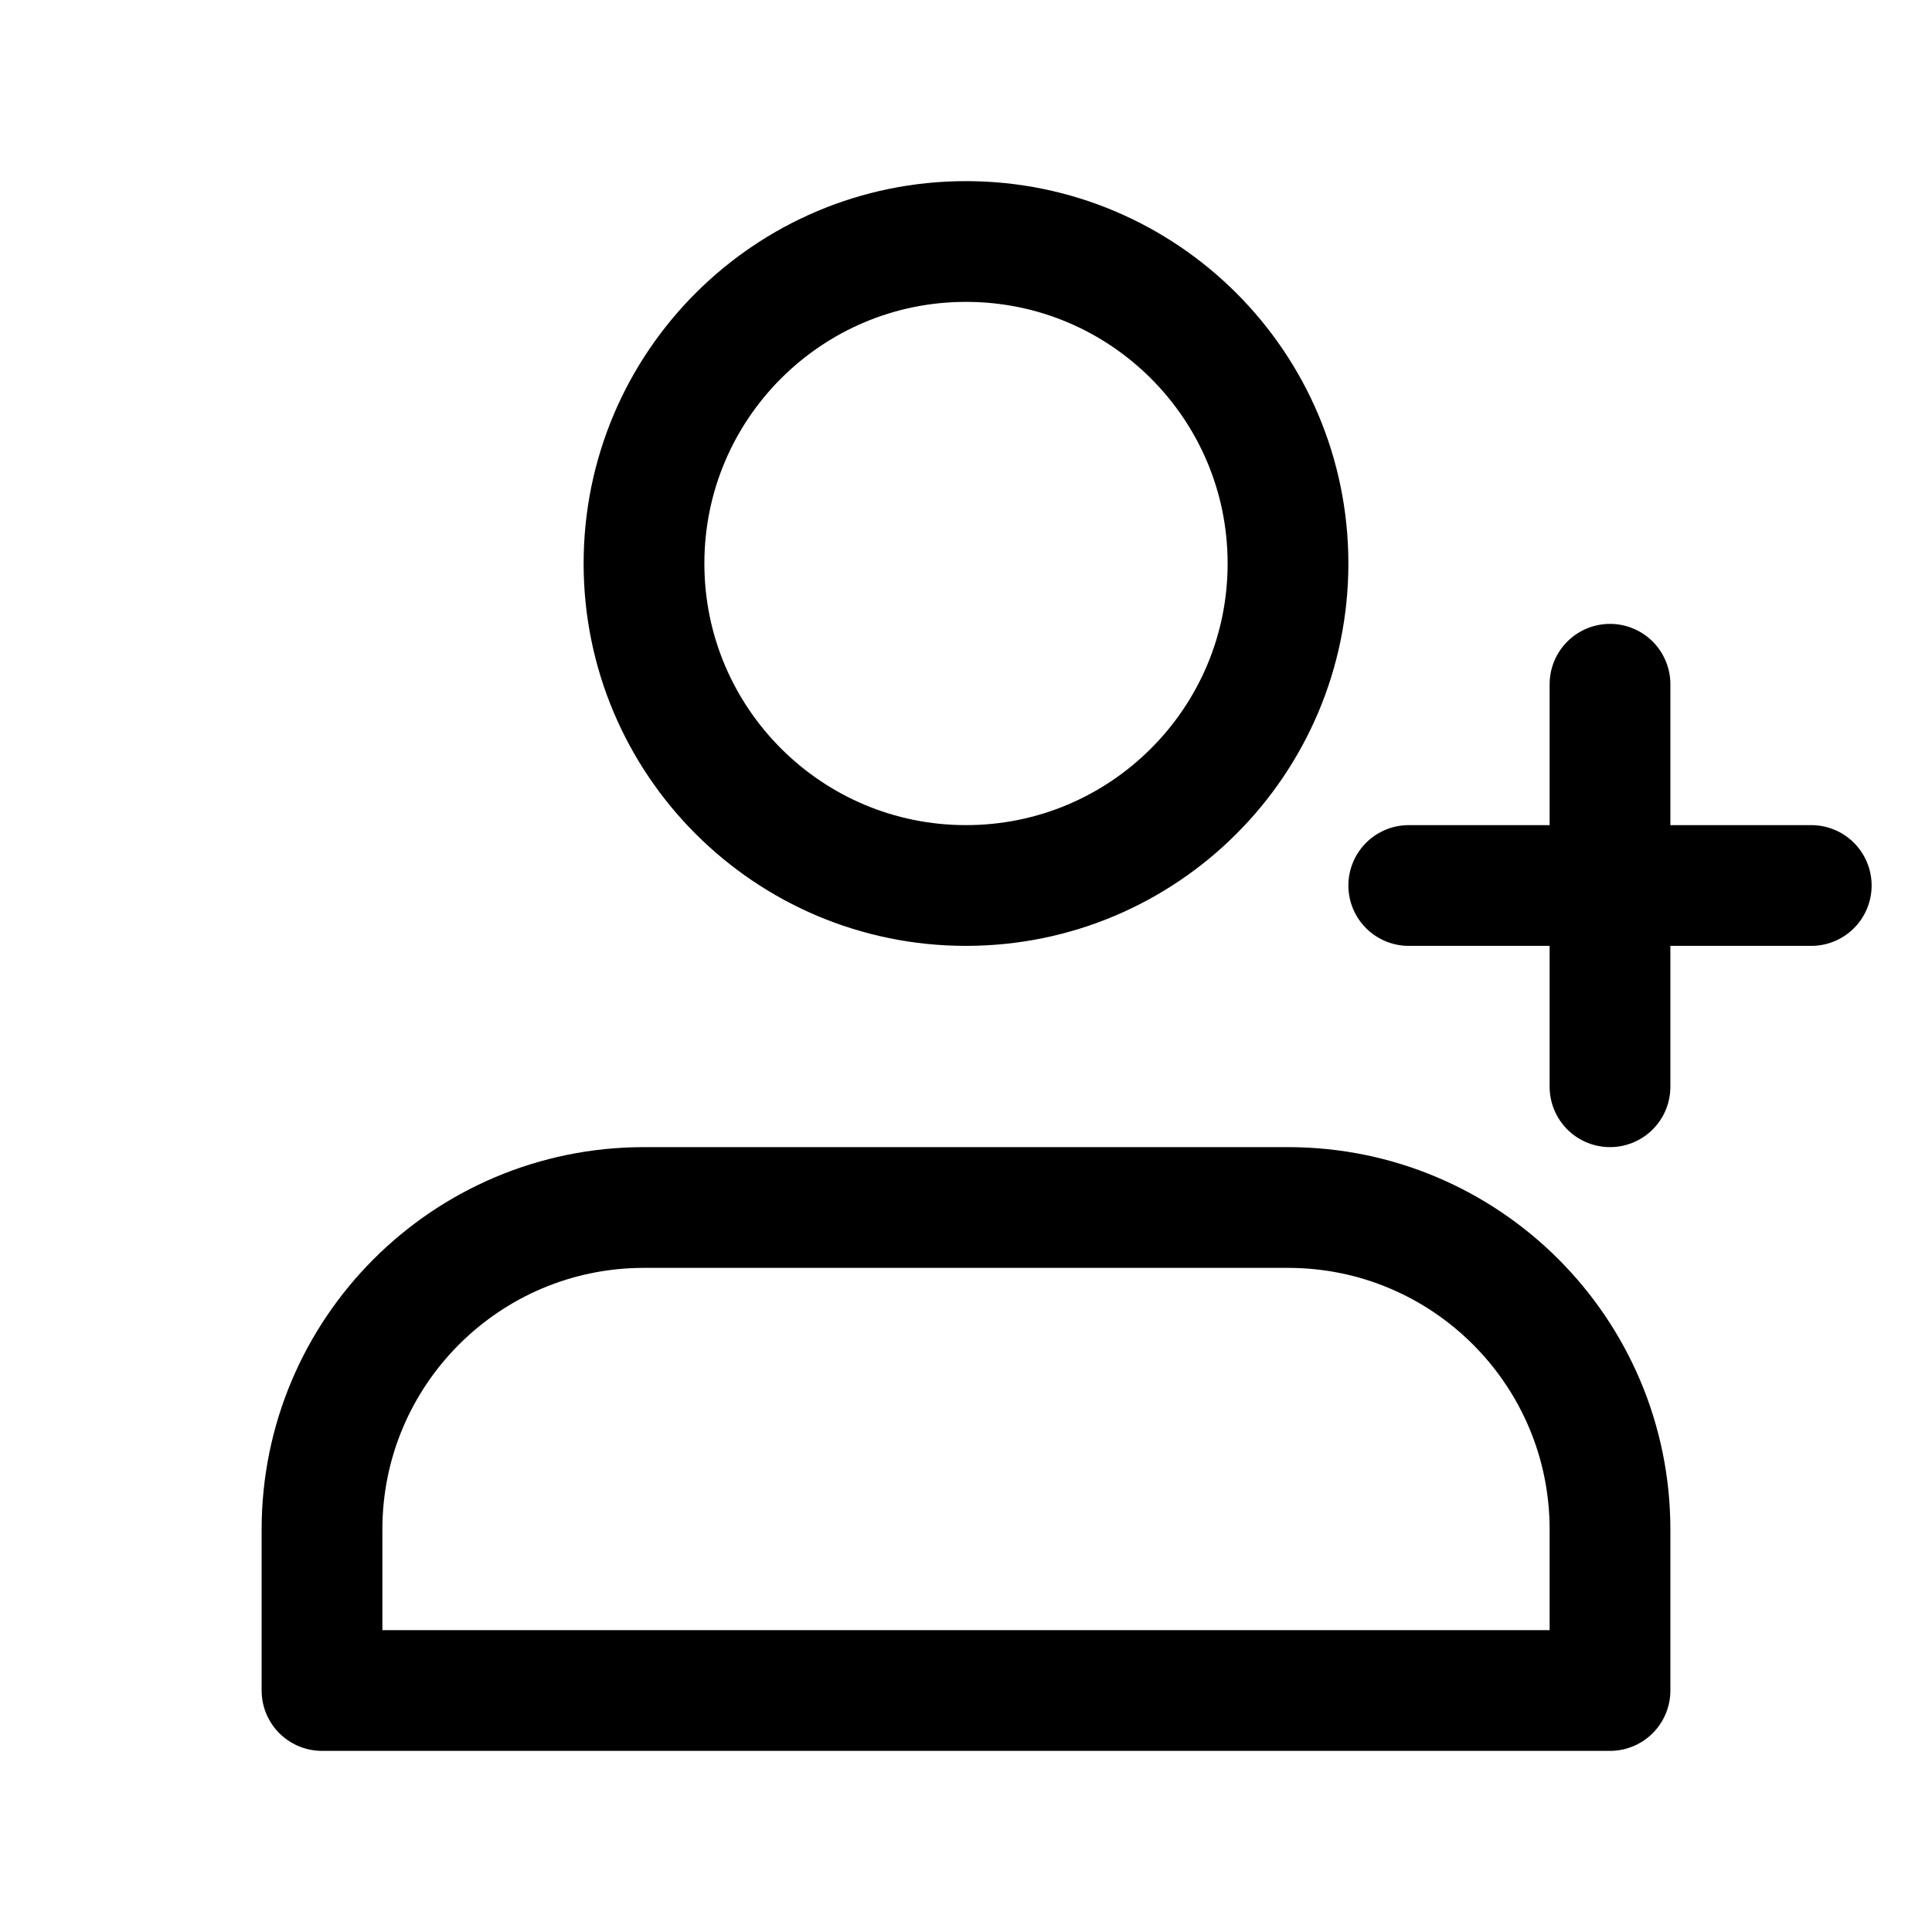
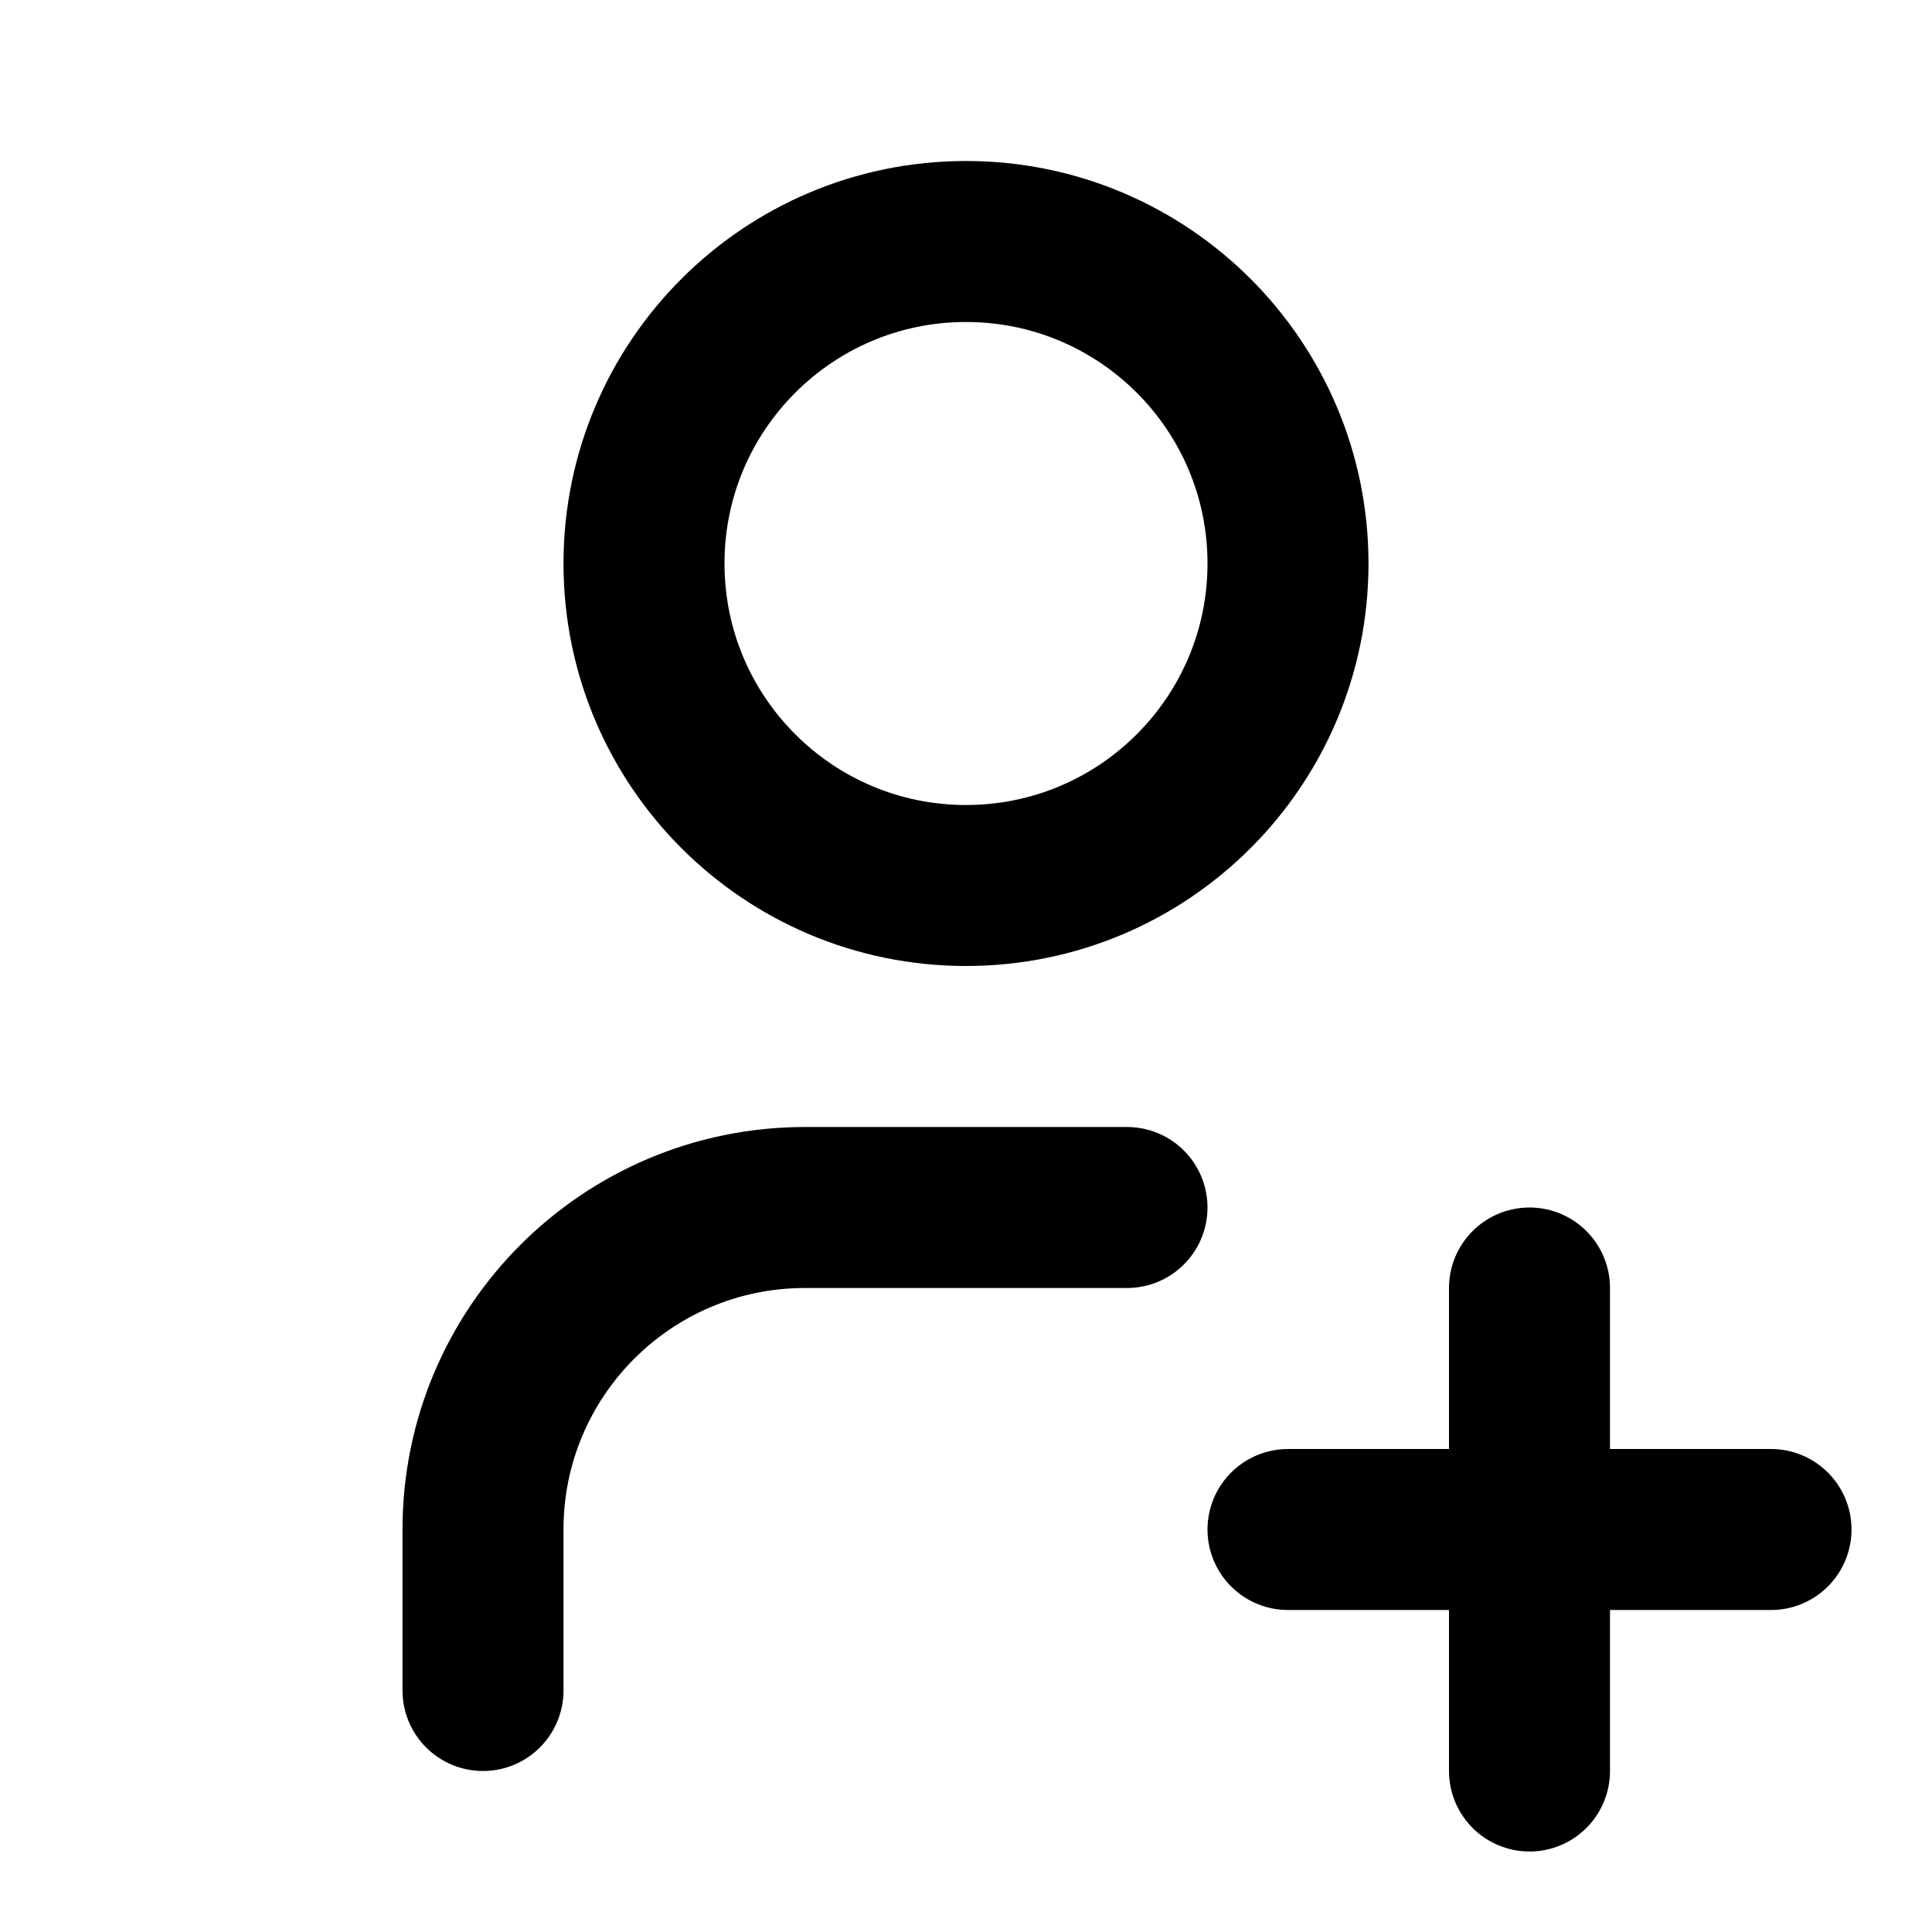
- <svg xmlns="http://www.w3.org/2000/svg" width="800px" height="800px" viewBox="0 0 24 24" fill="none">
-   <path d="M20 8.5V13.5M17.5 11H22.5M8 15H16C18.209 15 20 16.791 20 19V21H4V19C4 16.791 5.791 15 8 15ZM16 7C16 9.209 14.209 11 12 11C9.791 11 8 9.209 8 7C8 4.791 9.791 3 12 3C14.209 3 16 4.791 16 7Z" stroke="#000000" stroke-width="1.5" stroke-linecap="round" stroke-linejoin="round" />
+ <svg xmlns="http://www.w3.org/2000/svg" width="24" height="24" viewBox="0 0 24 24" fill="none" stroke="#000000" stroke-width="2" stroke-linecap="round" stroke-linejoin="round" class="icon icon-tabler icons-tabler-outline icon-tabler-user-plus">
+   <path stroke="none" d="M0 0h24v24H0z" fill="none" />
+   <path d="M8 7a4 4 0 1 0 8 0a4 4 0 0 0 -8 0" />
+   <path d="M16 19h6" />
+   <path d="M19 16v6" />
+   <path d="M6 21v-2a4 4 0 0 1 4 -4h4" />
</svg>
